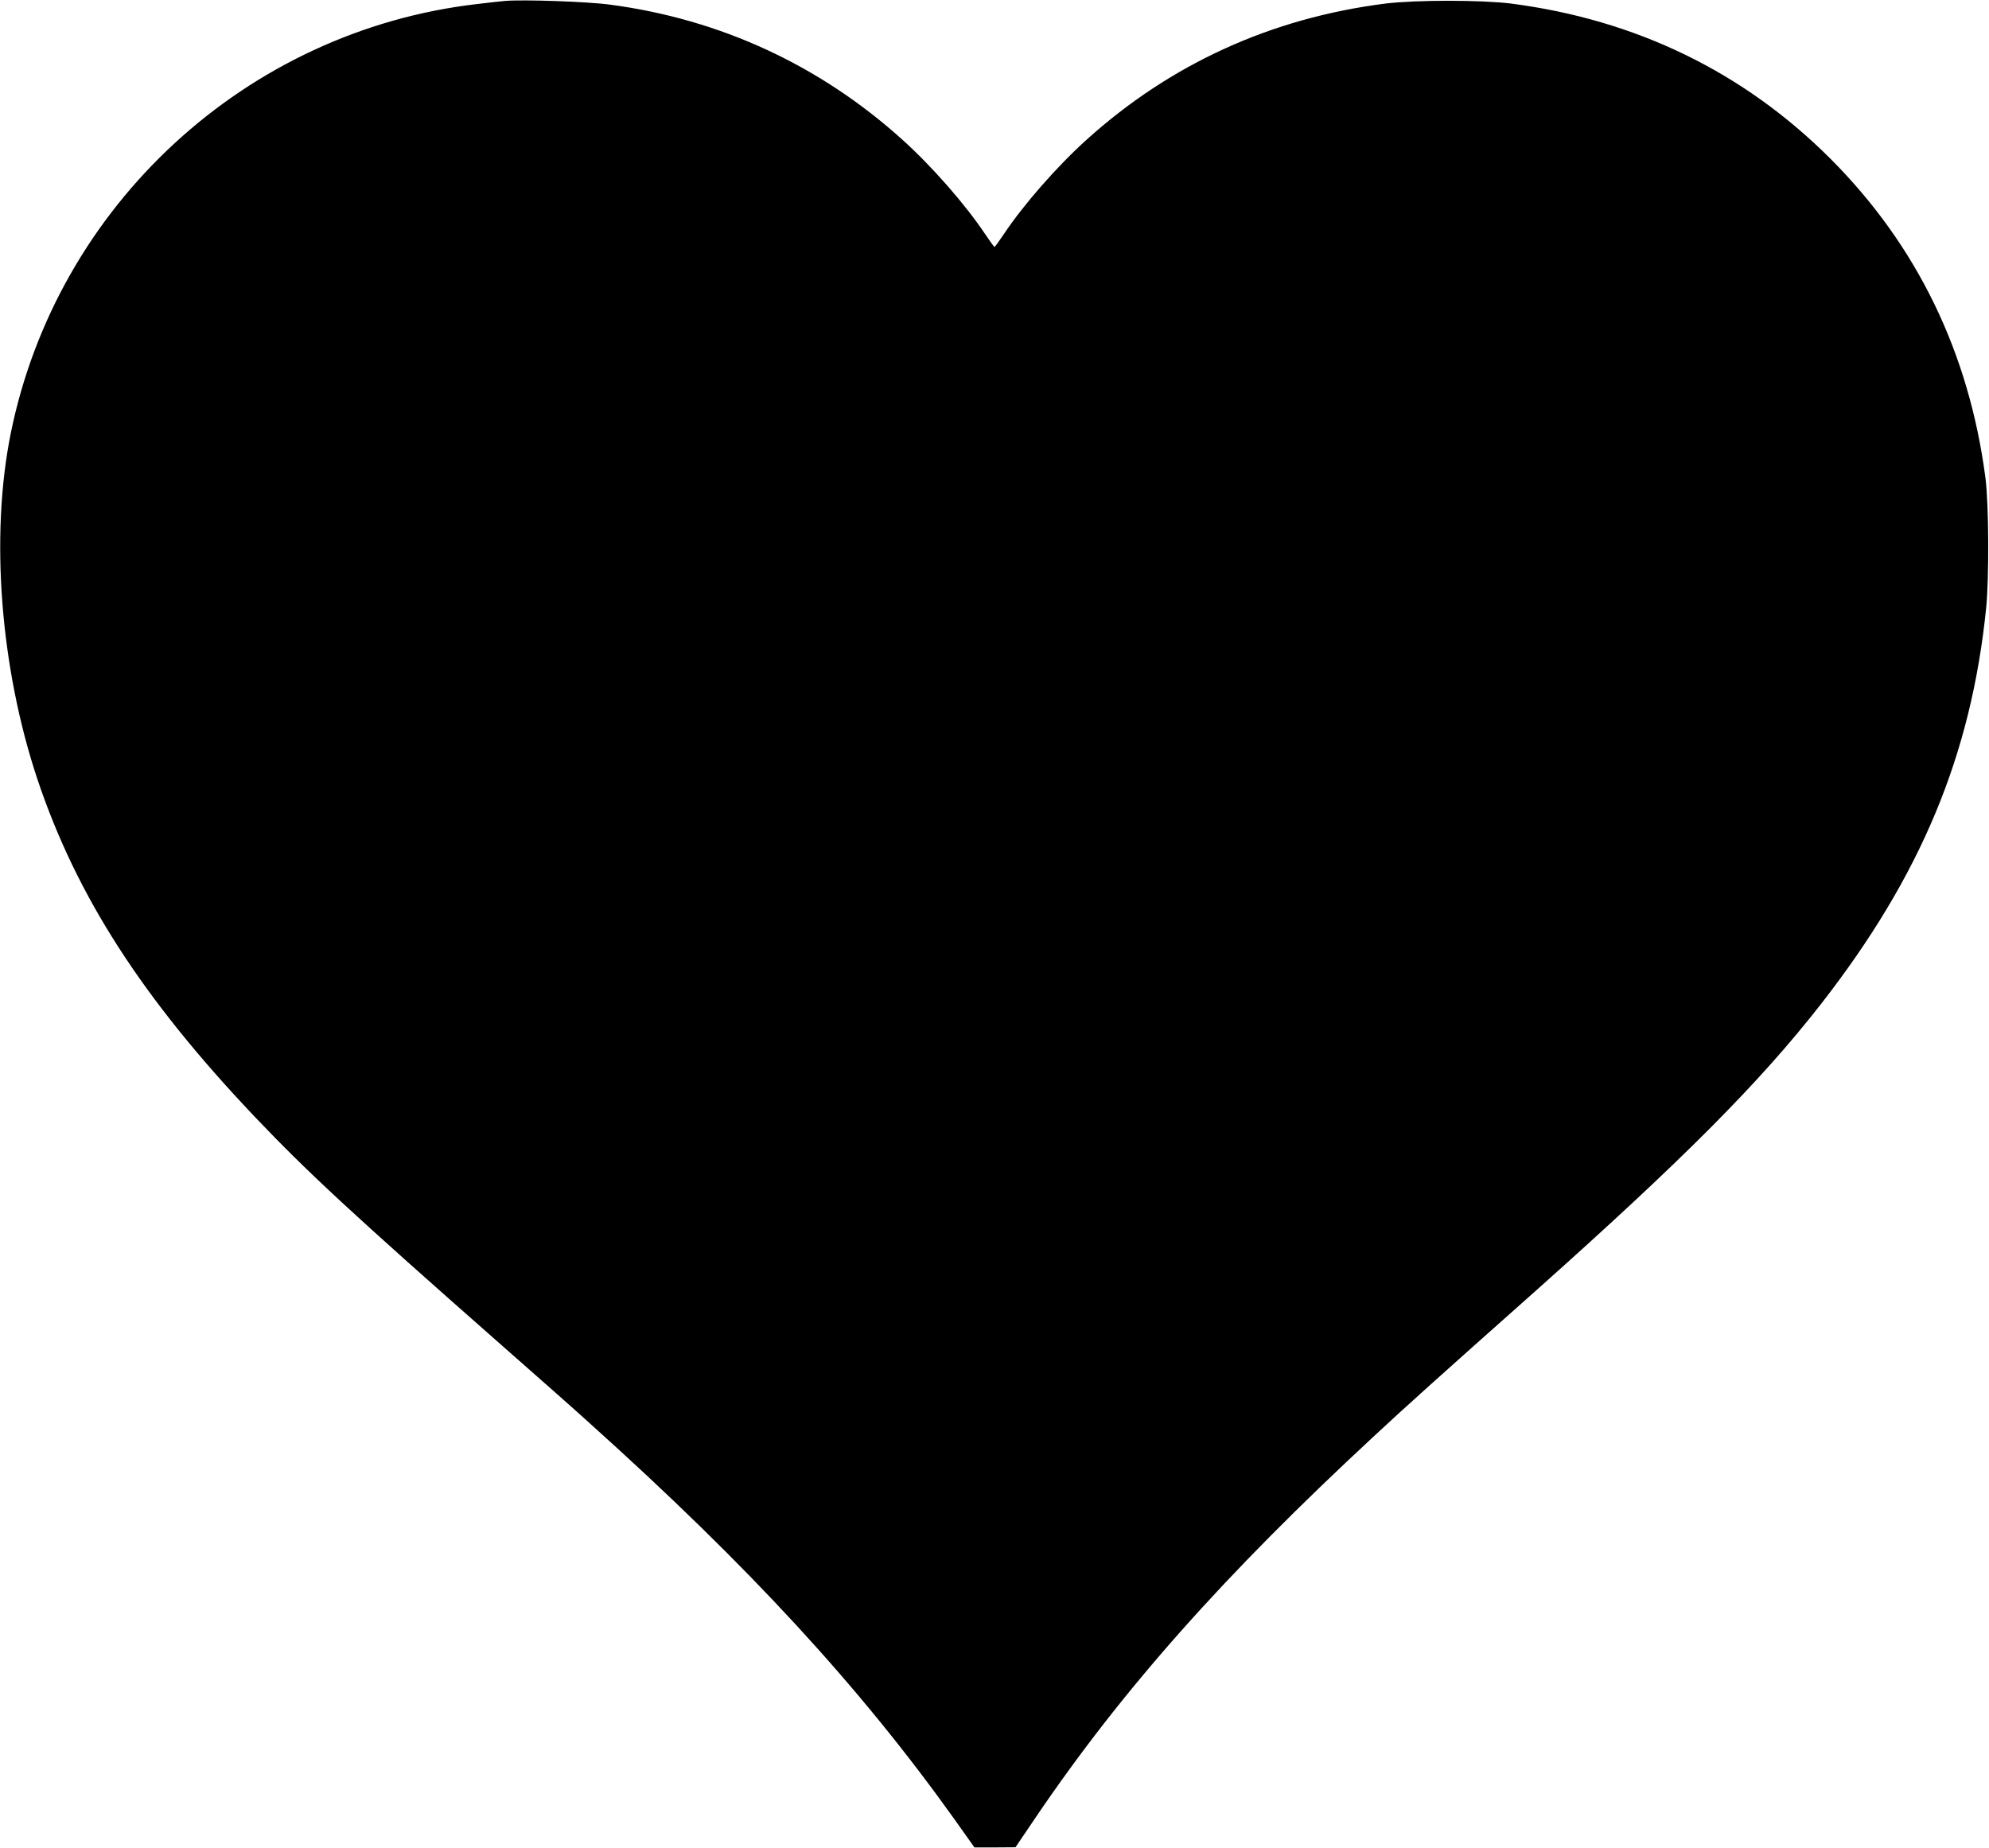
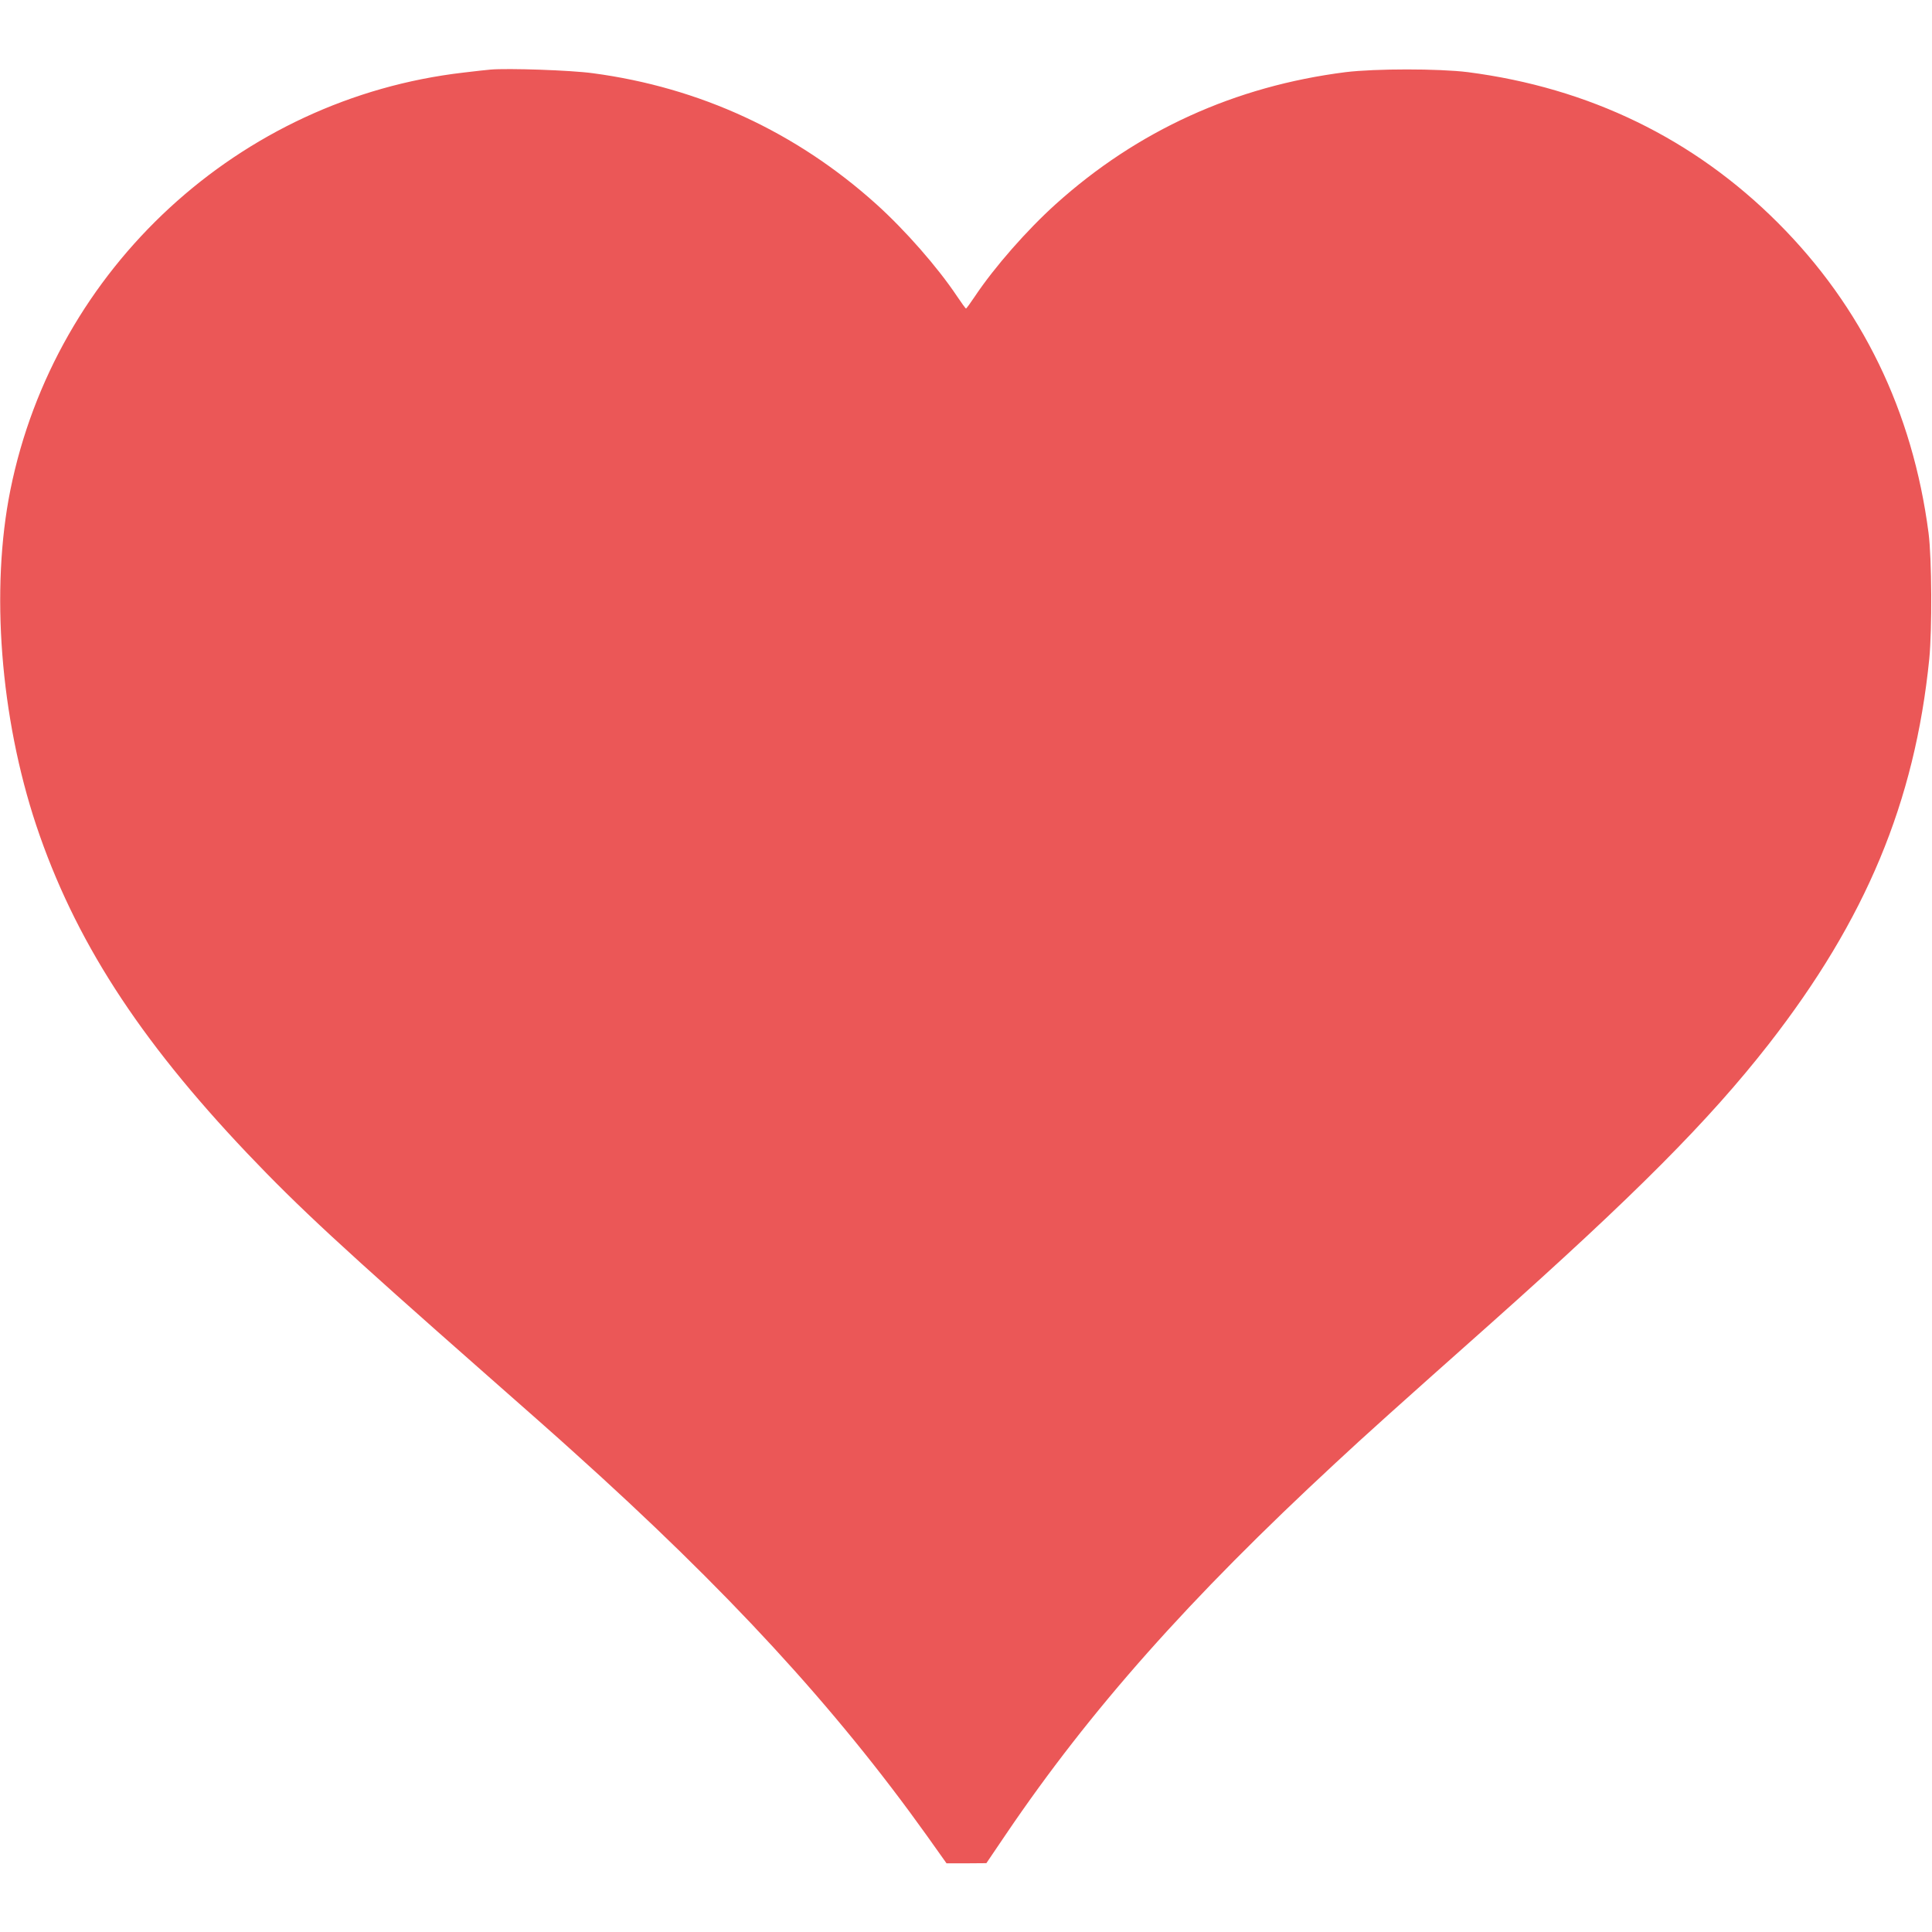
- <svg xmlns="http://www.w3.org/2000/svg" version="1.0" width="1280pt" height="1189pt" viewBox="0 0 1280 1189" preserveAspectRatio="xMidYMid meet">
-   <g transform="translate(0,1189) scale(0.1,-0.1)" fill="#000000" stroke="none">
+ <svg xmlns="http://www.w3.org/2000/svg" version="1.0" width="16" height="16" viewBox="0 0 1280 1189" preserveAspectRatio="xMidYMid meet">
+   <g transform="translate(0,1189) scale(0.1,-0.1)" fill="#EB5757" stroke="none">
    <path d="M3250 11884 c-25 -2 -106 -11 -180 -20 -1485 -172 -2704 -1295 -3001 -2764 -133 -660 -67 -1507 171 -2223 252 -753 675 -1411 1397 -2172 342 -360 634 -630 1588 -1470 231 -203 488 -430 570 -505 1024 -920 1735 -1692 2346 -2547 l130 -183 132 0 132 1 130 192 c557 822 1212 1560 2185 2461 191 178 408 373 1027 923 956 852 1445 1343 1841 1850 643 825 968 1603 1064 2553 19 196 17 665 -5 835 -105 805 -441 1497 -998 2054 -557 557 -1250 894 -2054 998 -193 24 -613 24 -810 0 -733 -93 -1379 -387 -1920 -874 -191 -172 -406 -417 -535 -610 -30 -45 -57 -82 -60 -82 -3 0 -30 37 -60 82 -129 193 -344 438 -535 610 -531 478 -1170 773 -1878 867 -146 20 -562 34 -677 24z" />
  </g>
</svg>
